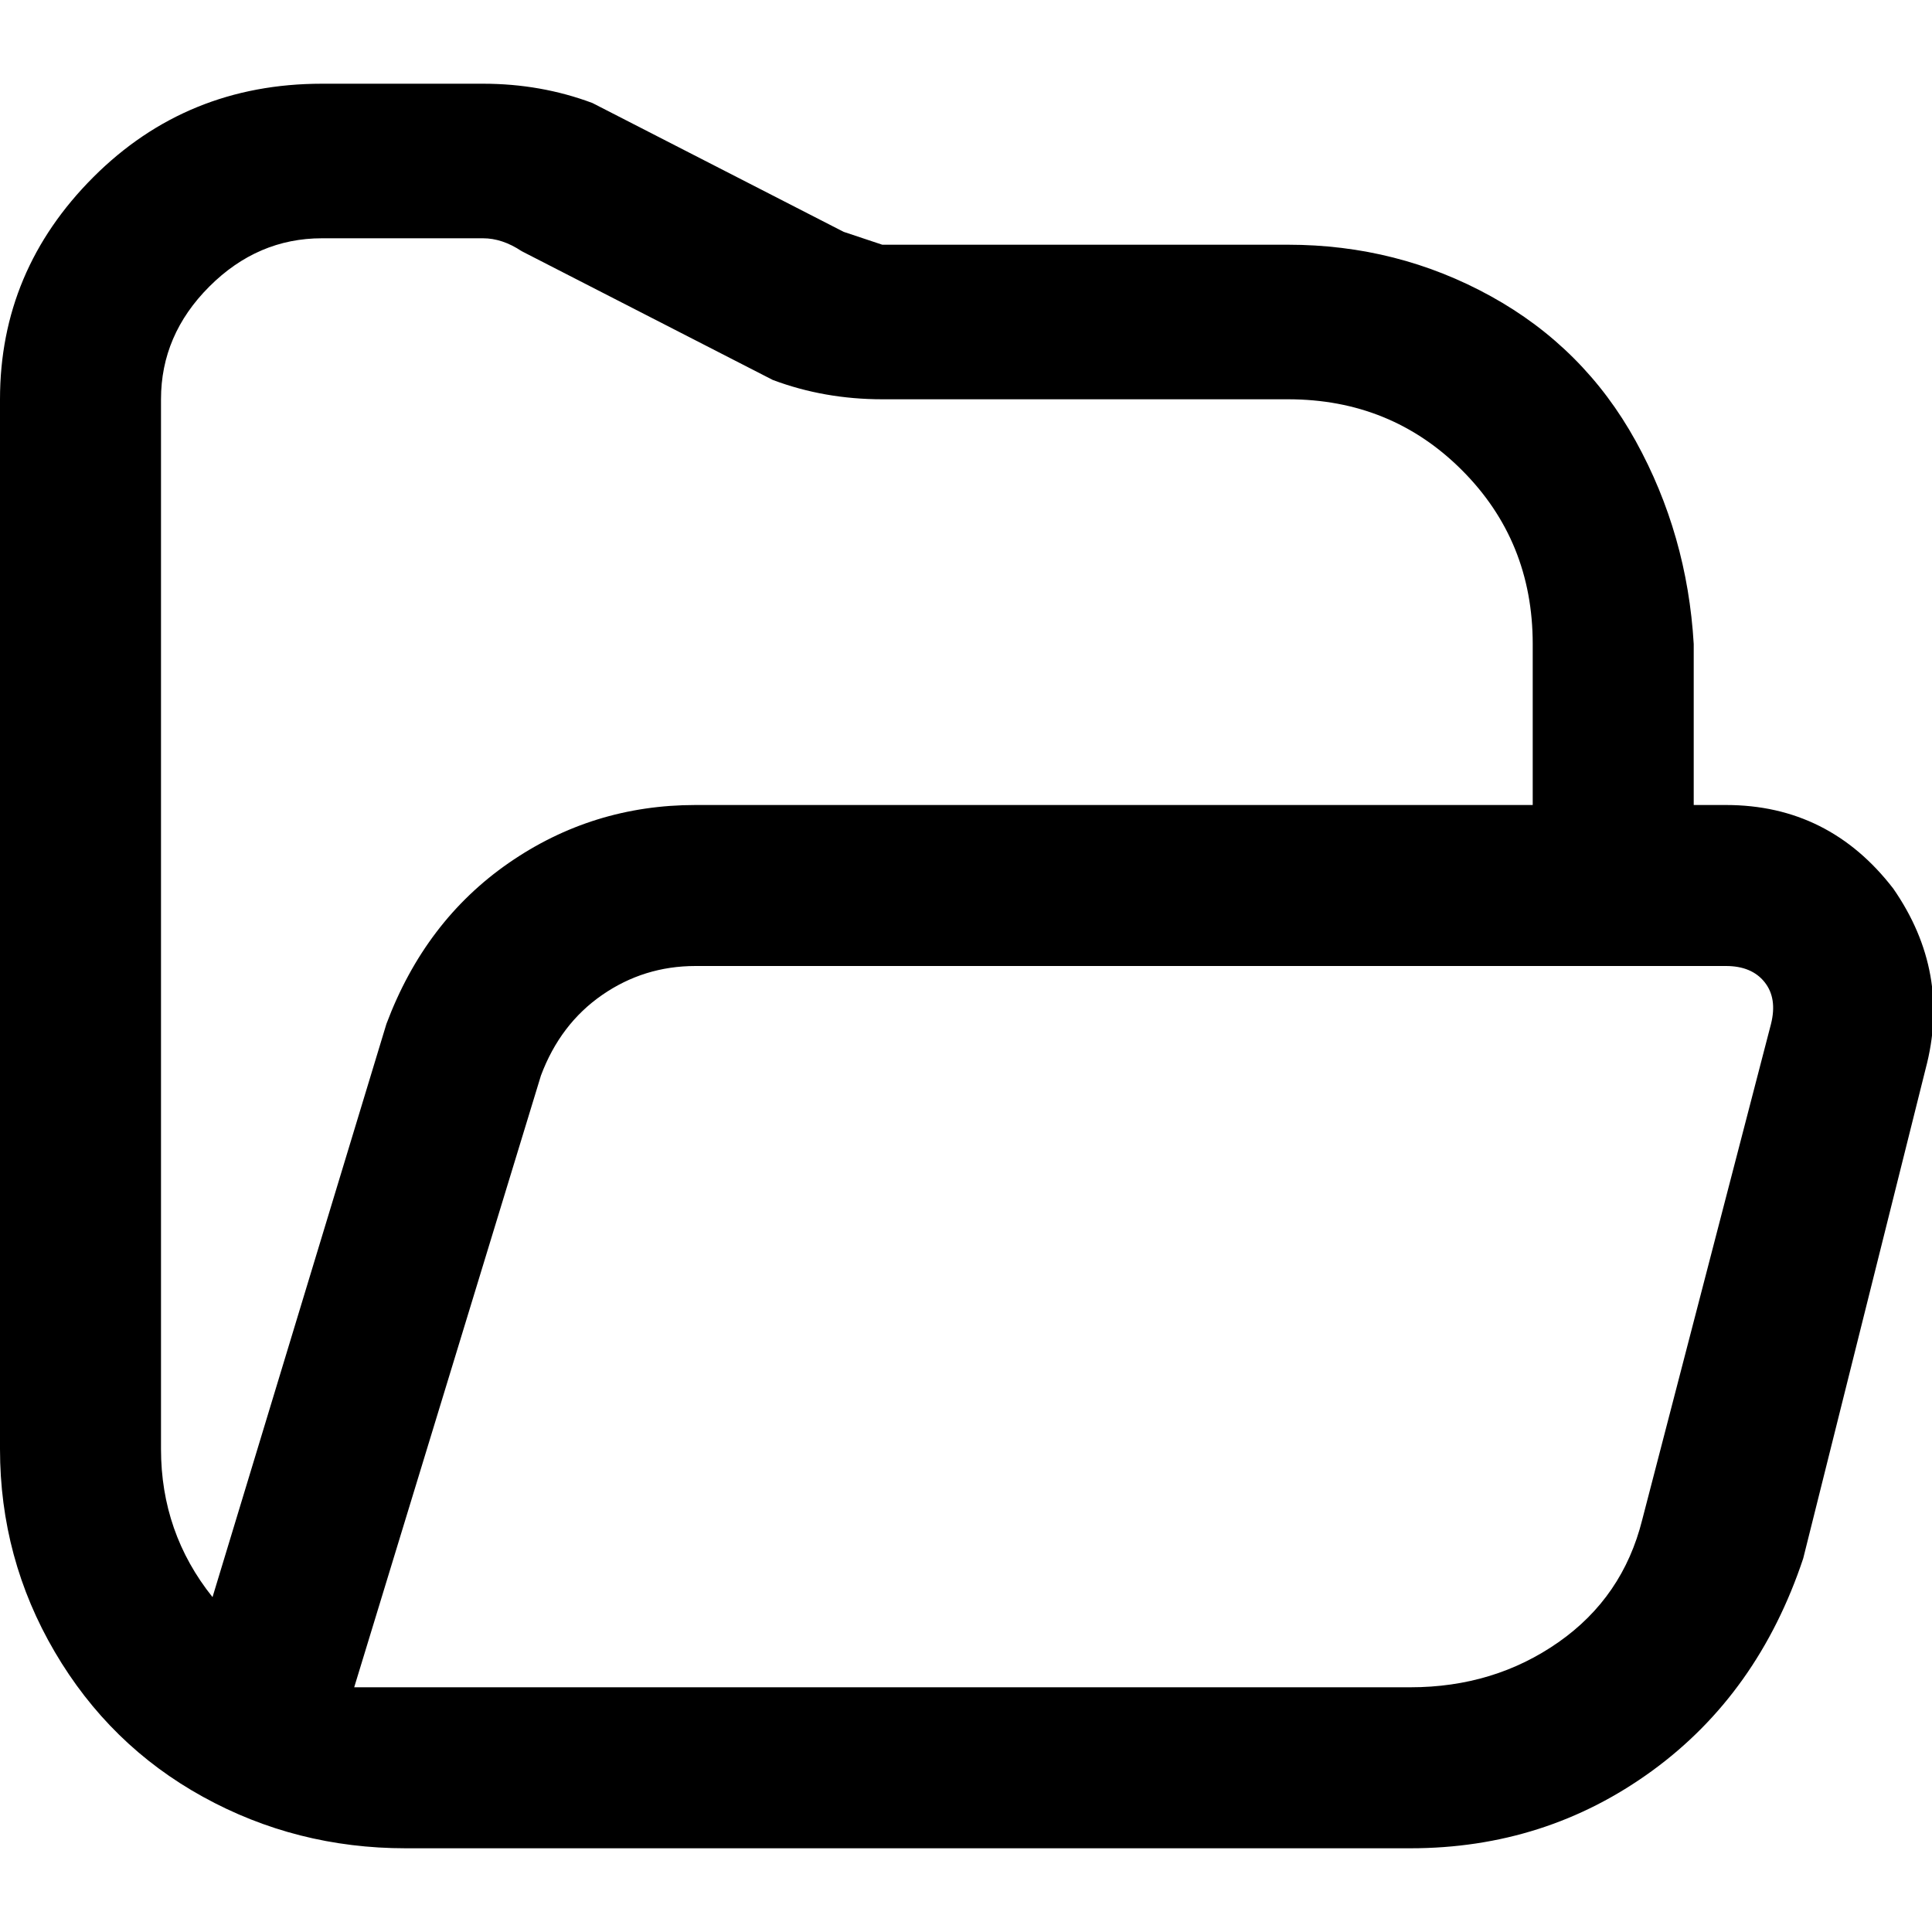
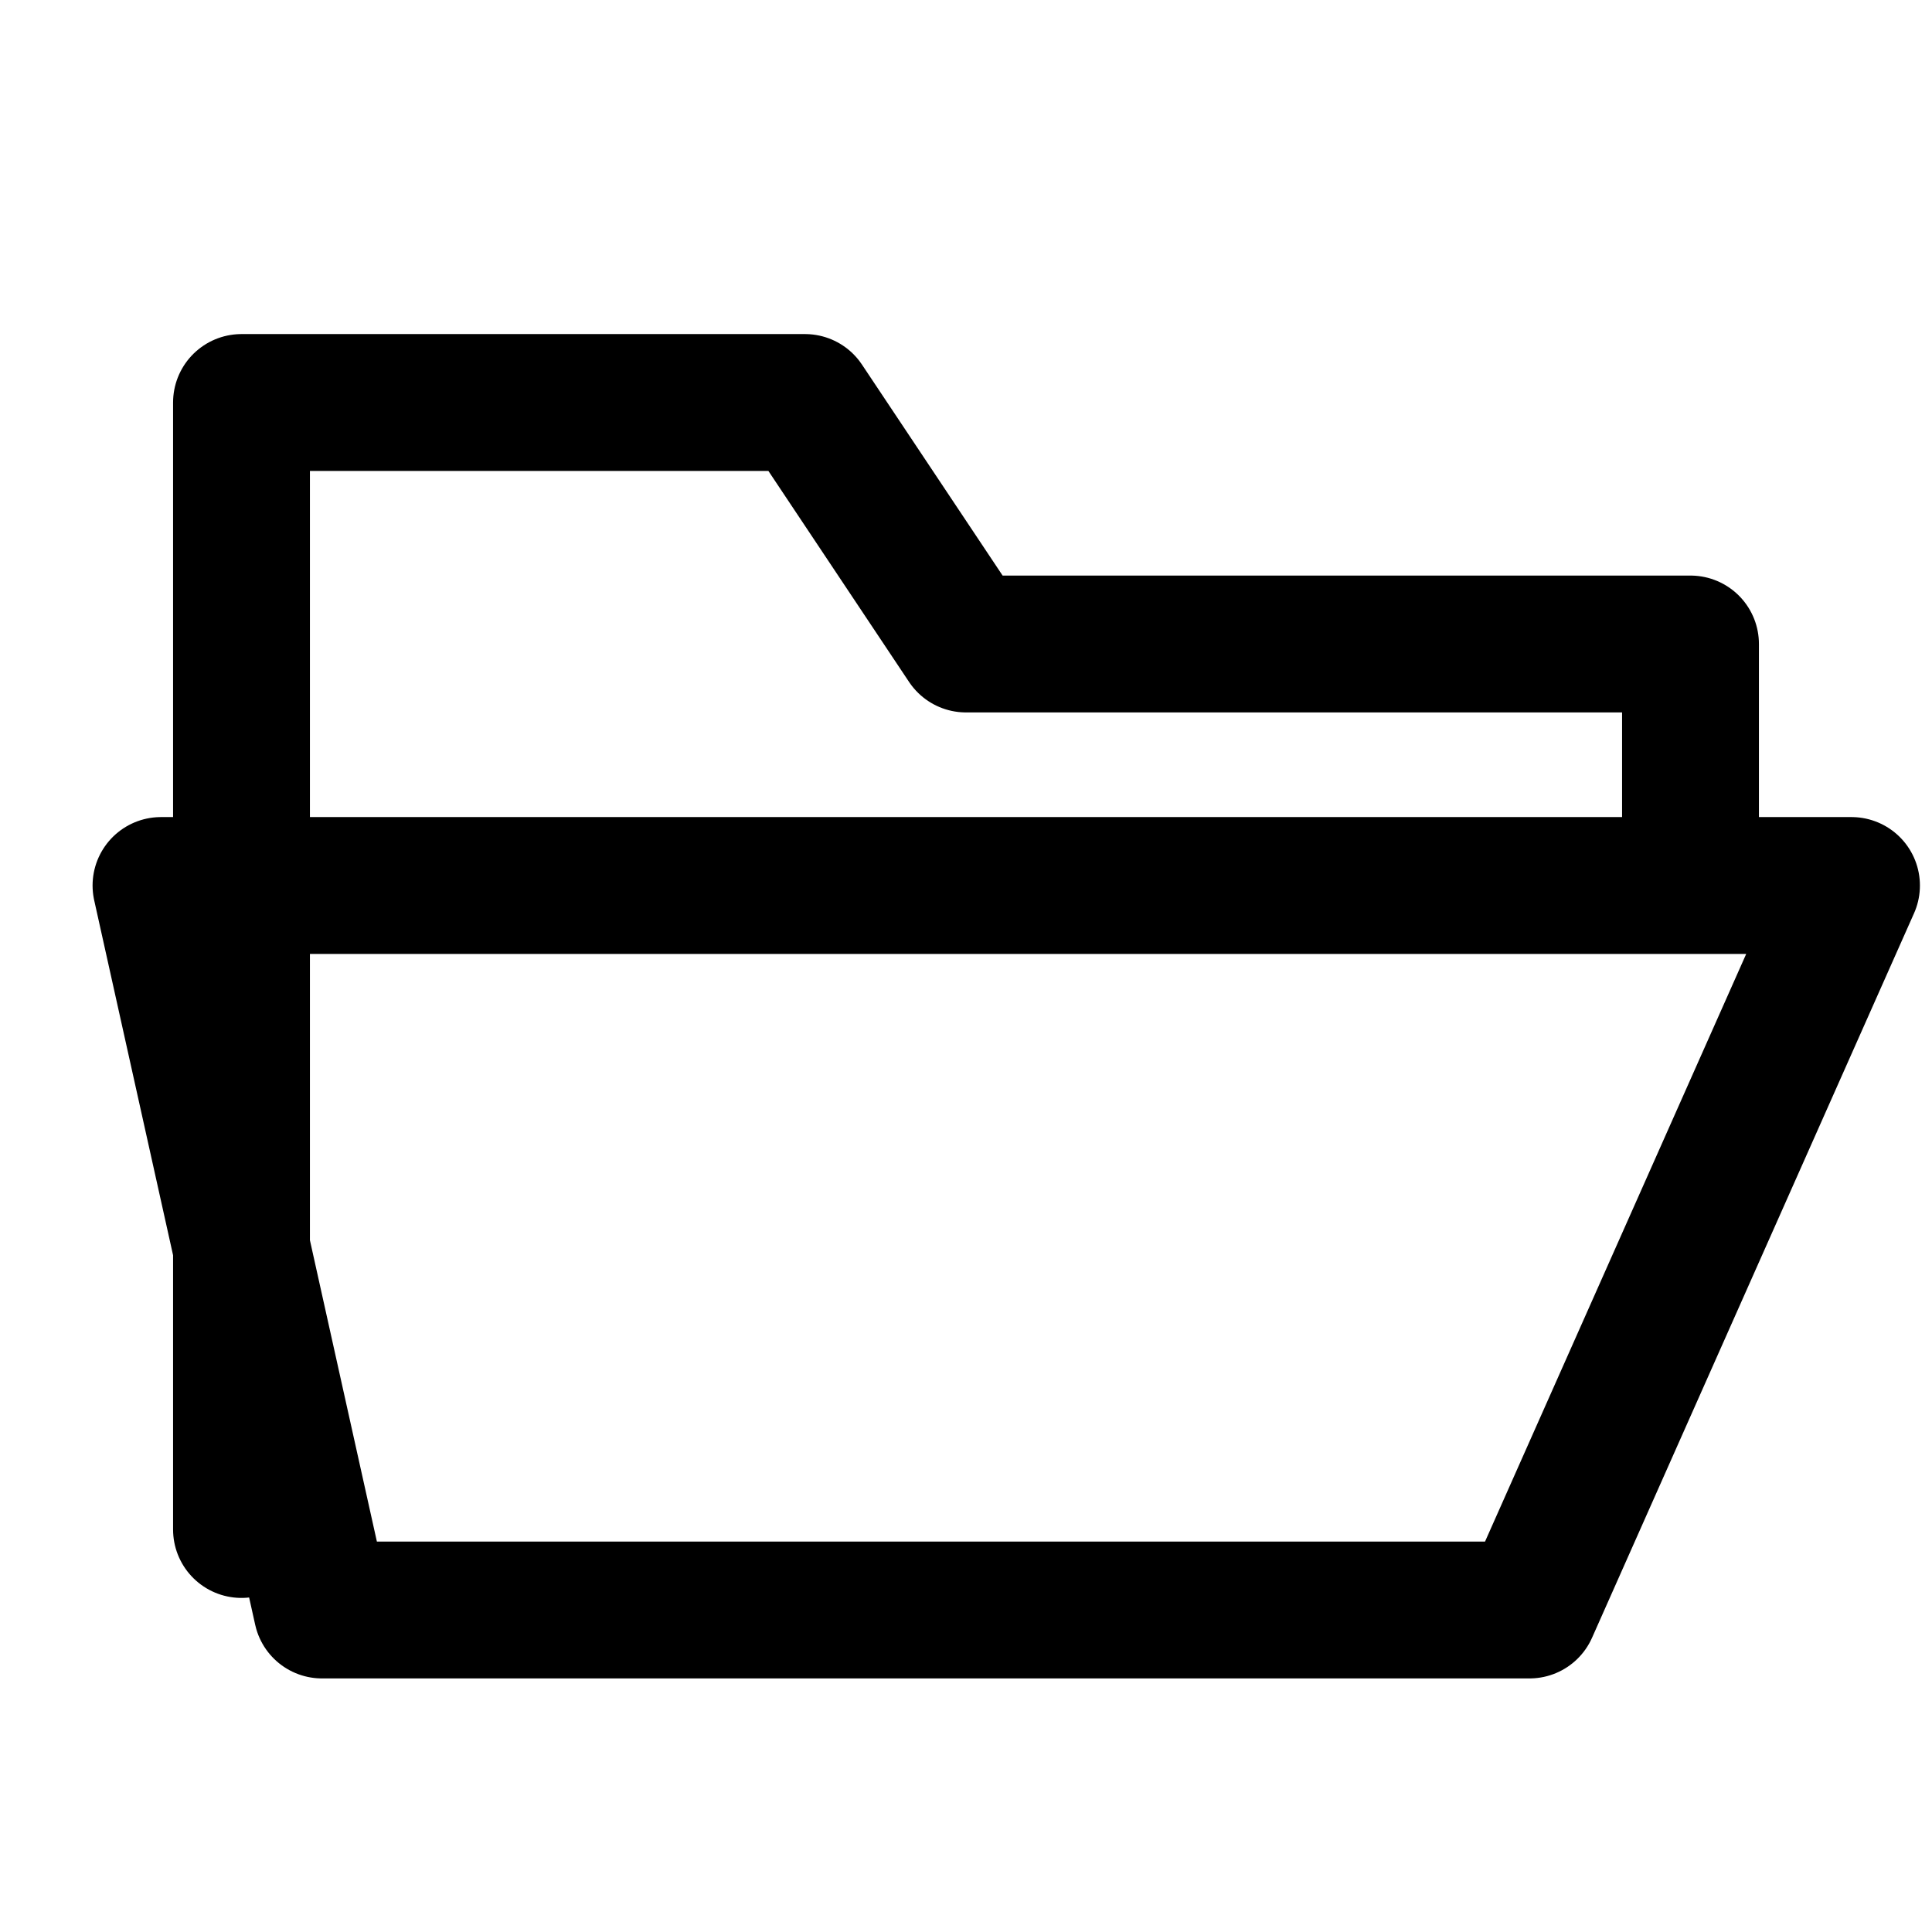
- <svg xmlns="http://www.w3.org/2000/svg" viewBox="0 0 300 300">
-   <path transform="translate(0 300) scale(1 -1)" d="M294 162Q284 175 268 175H263V200Q262 217 254.0 231.5Q246 246 231.5 254.0Q217 262 200 262H137Q134 263 131 264L92 284Q84 287 75 287H50Q29 287 14.5 272.5Q0 258 0 238V75Q0 58 8.5 43.5Q17 29 31.5 21.0Q46 13 63 13H219Q240 13 256.5 25.0Q273 37 280 58L299 134Q303 149 294 162ZM25 75V238Q25 248 32.5 255.5Q40 263 50 263H75Q78 263 81 261L120 241Q128 238 137 238H200Q216 238 227.0 227.0Q238 216 238 200V175H108Q92 175 79.0 166.0Q66 157 60 141L33 52Q25 62 25 75ZM275 141 255 64Q252 52 242.0 45.0Q232 38 219 38H63Q59 38 55 38L84 133Q87 141 93.5 145.5Q100 150 108 150H268Q272 150 274.0 147.5Q276 145 275 141Z" />
+ <svg xmlns="http://www.w3.org/2000/svg" viewBox="0 0 24 24" fill="none" stroke="#000000" stroke-width="1.7" stroke-linecap="round" stroke-linejoin="round">
+   <path d="M3 19V5h7l2 3h9v3M2 11h21l-4 9H4l-2-9Z" />
</svg>
